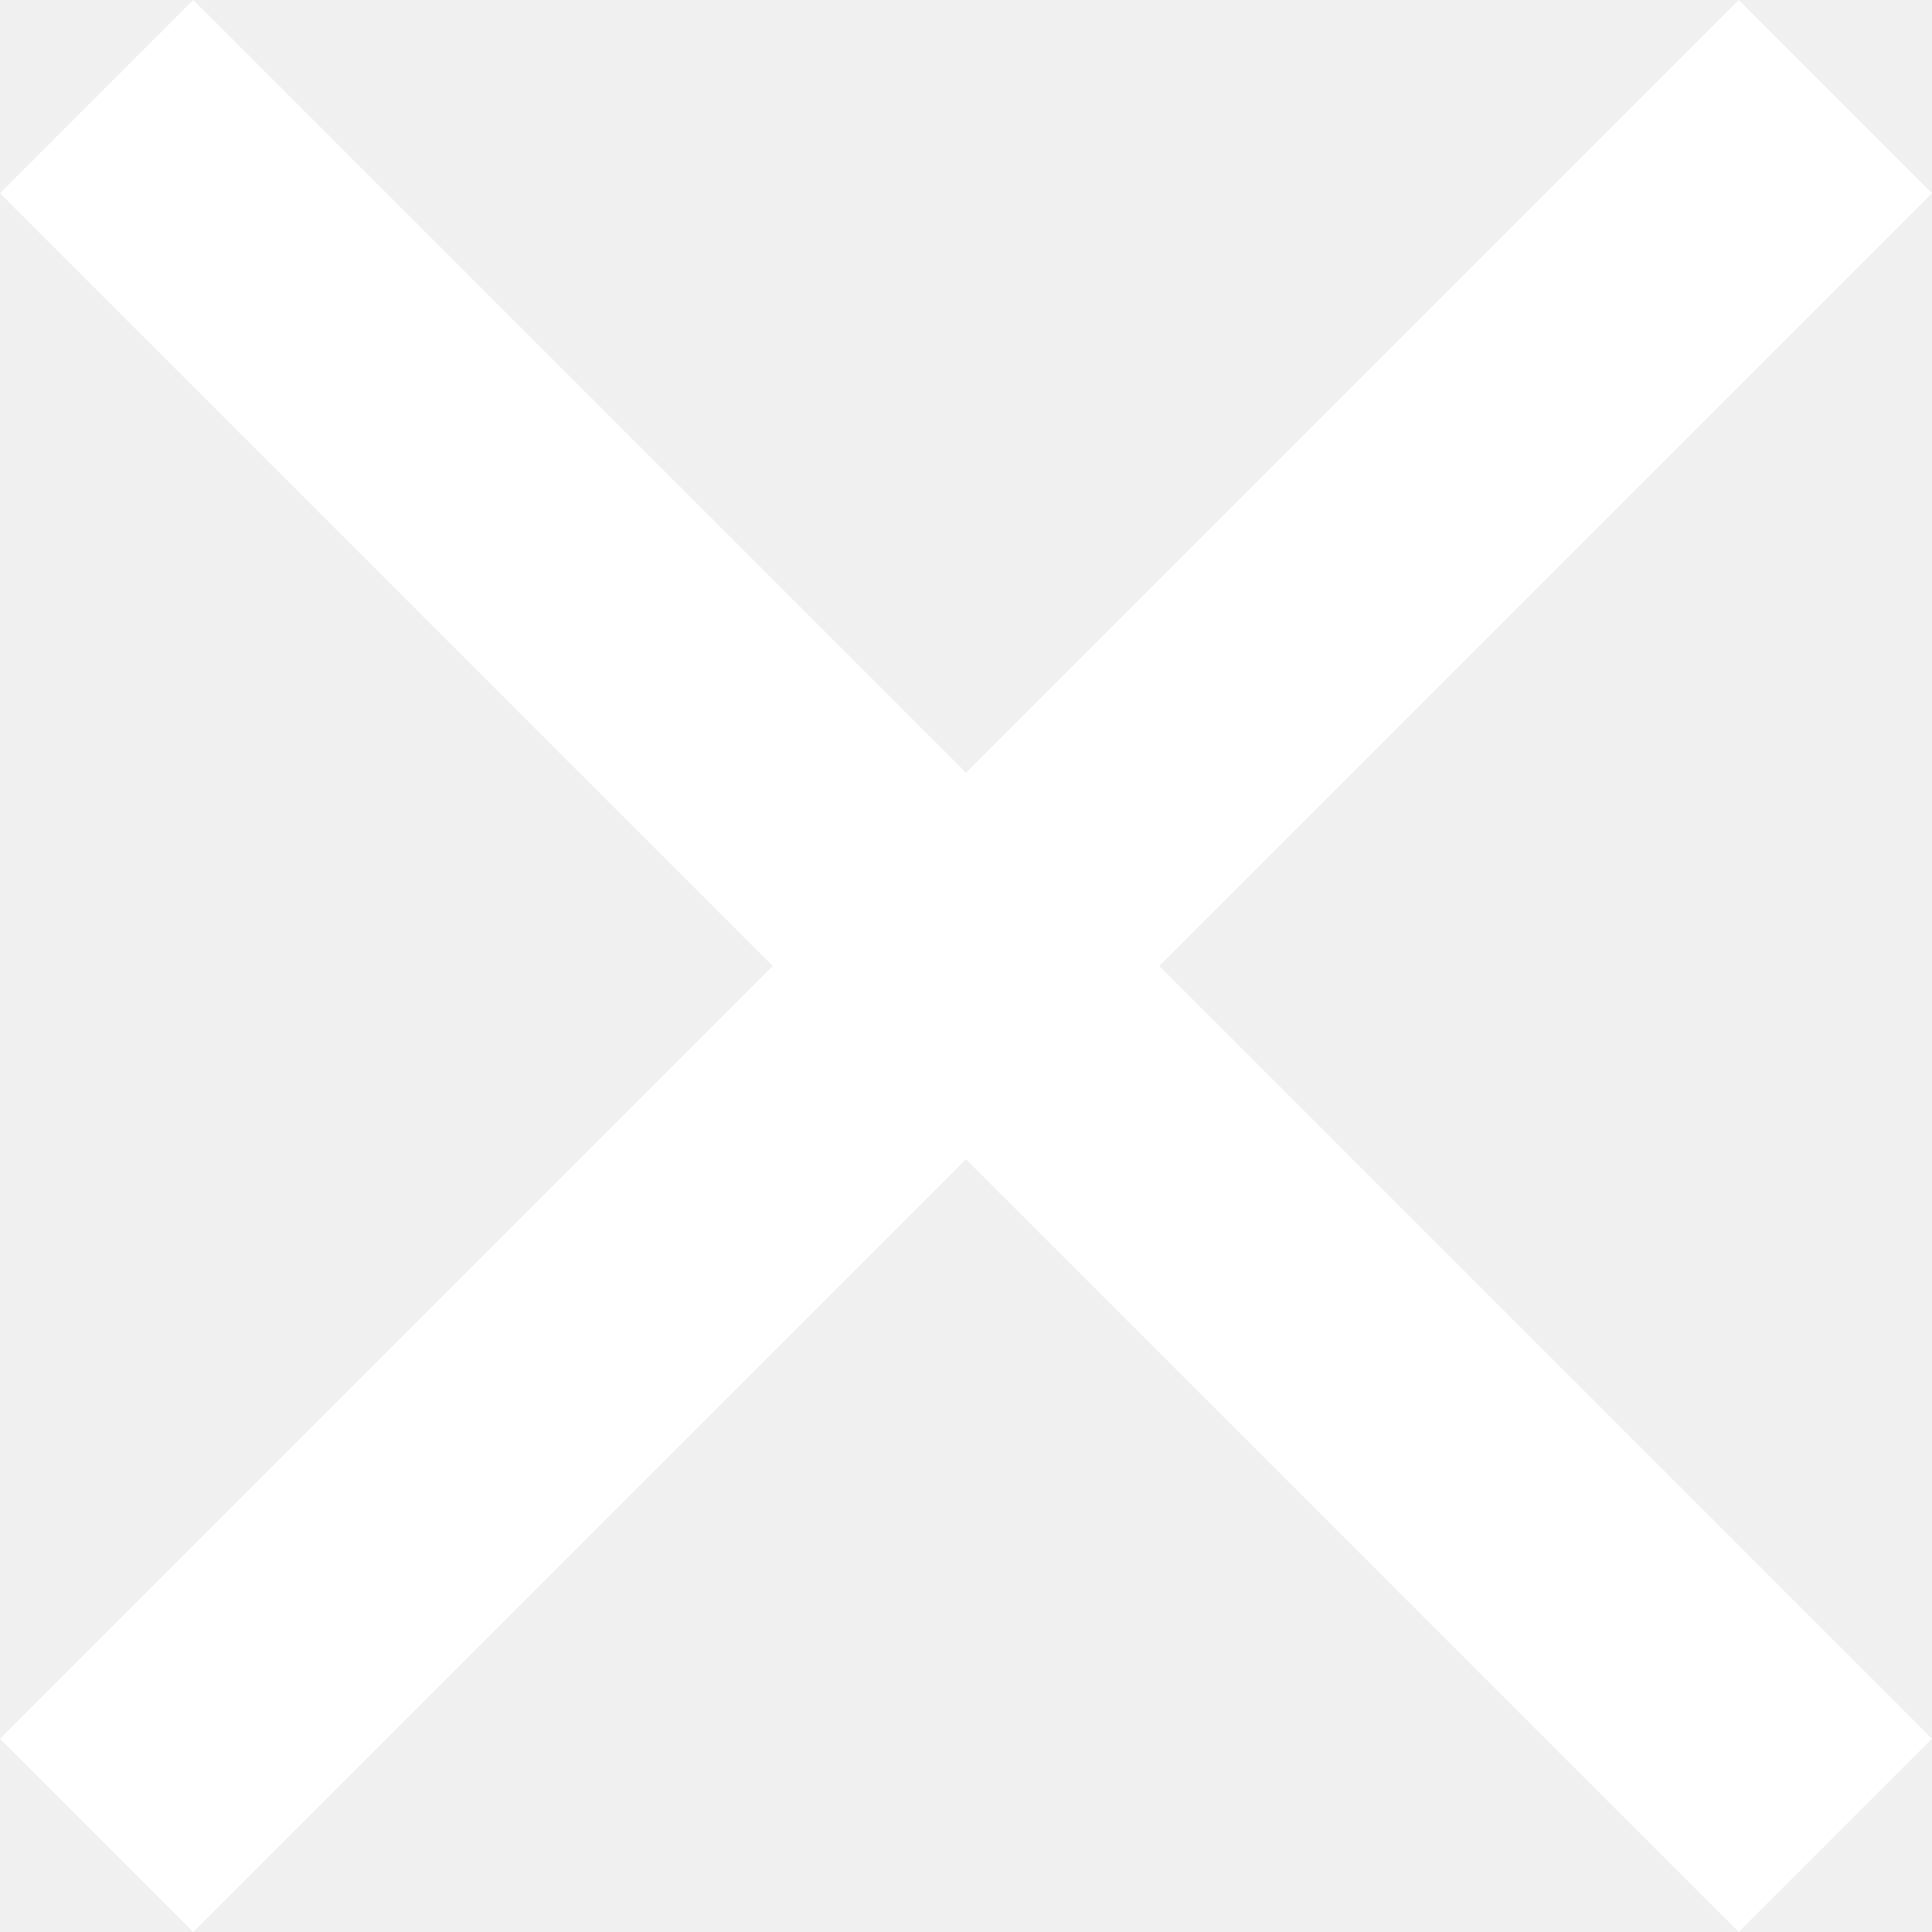
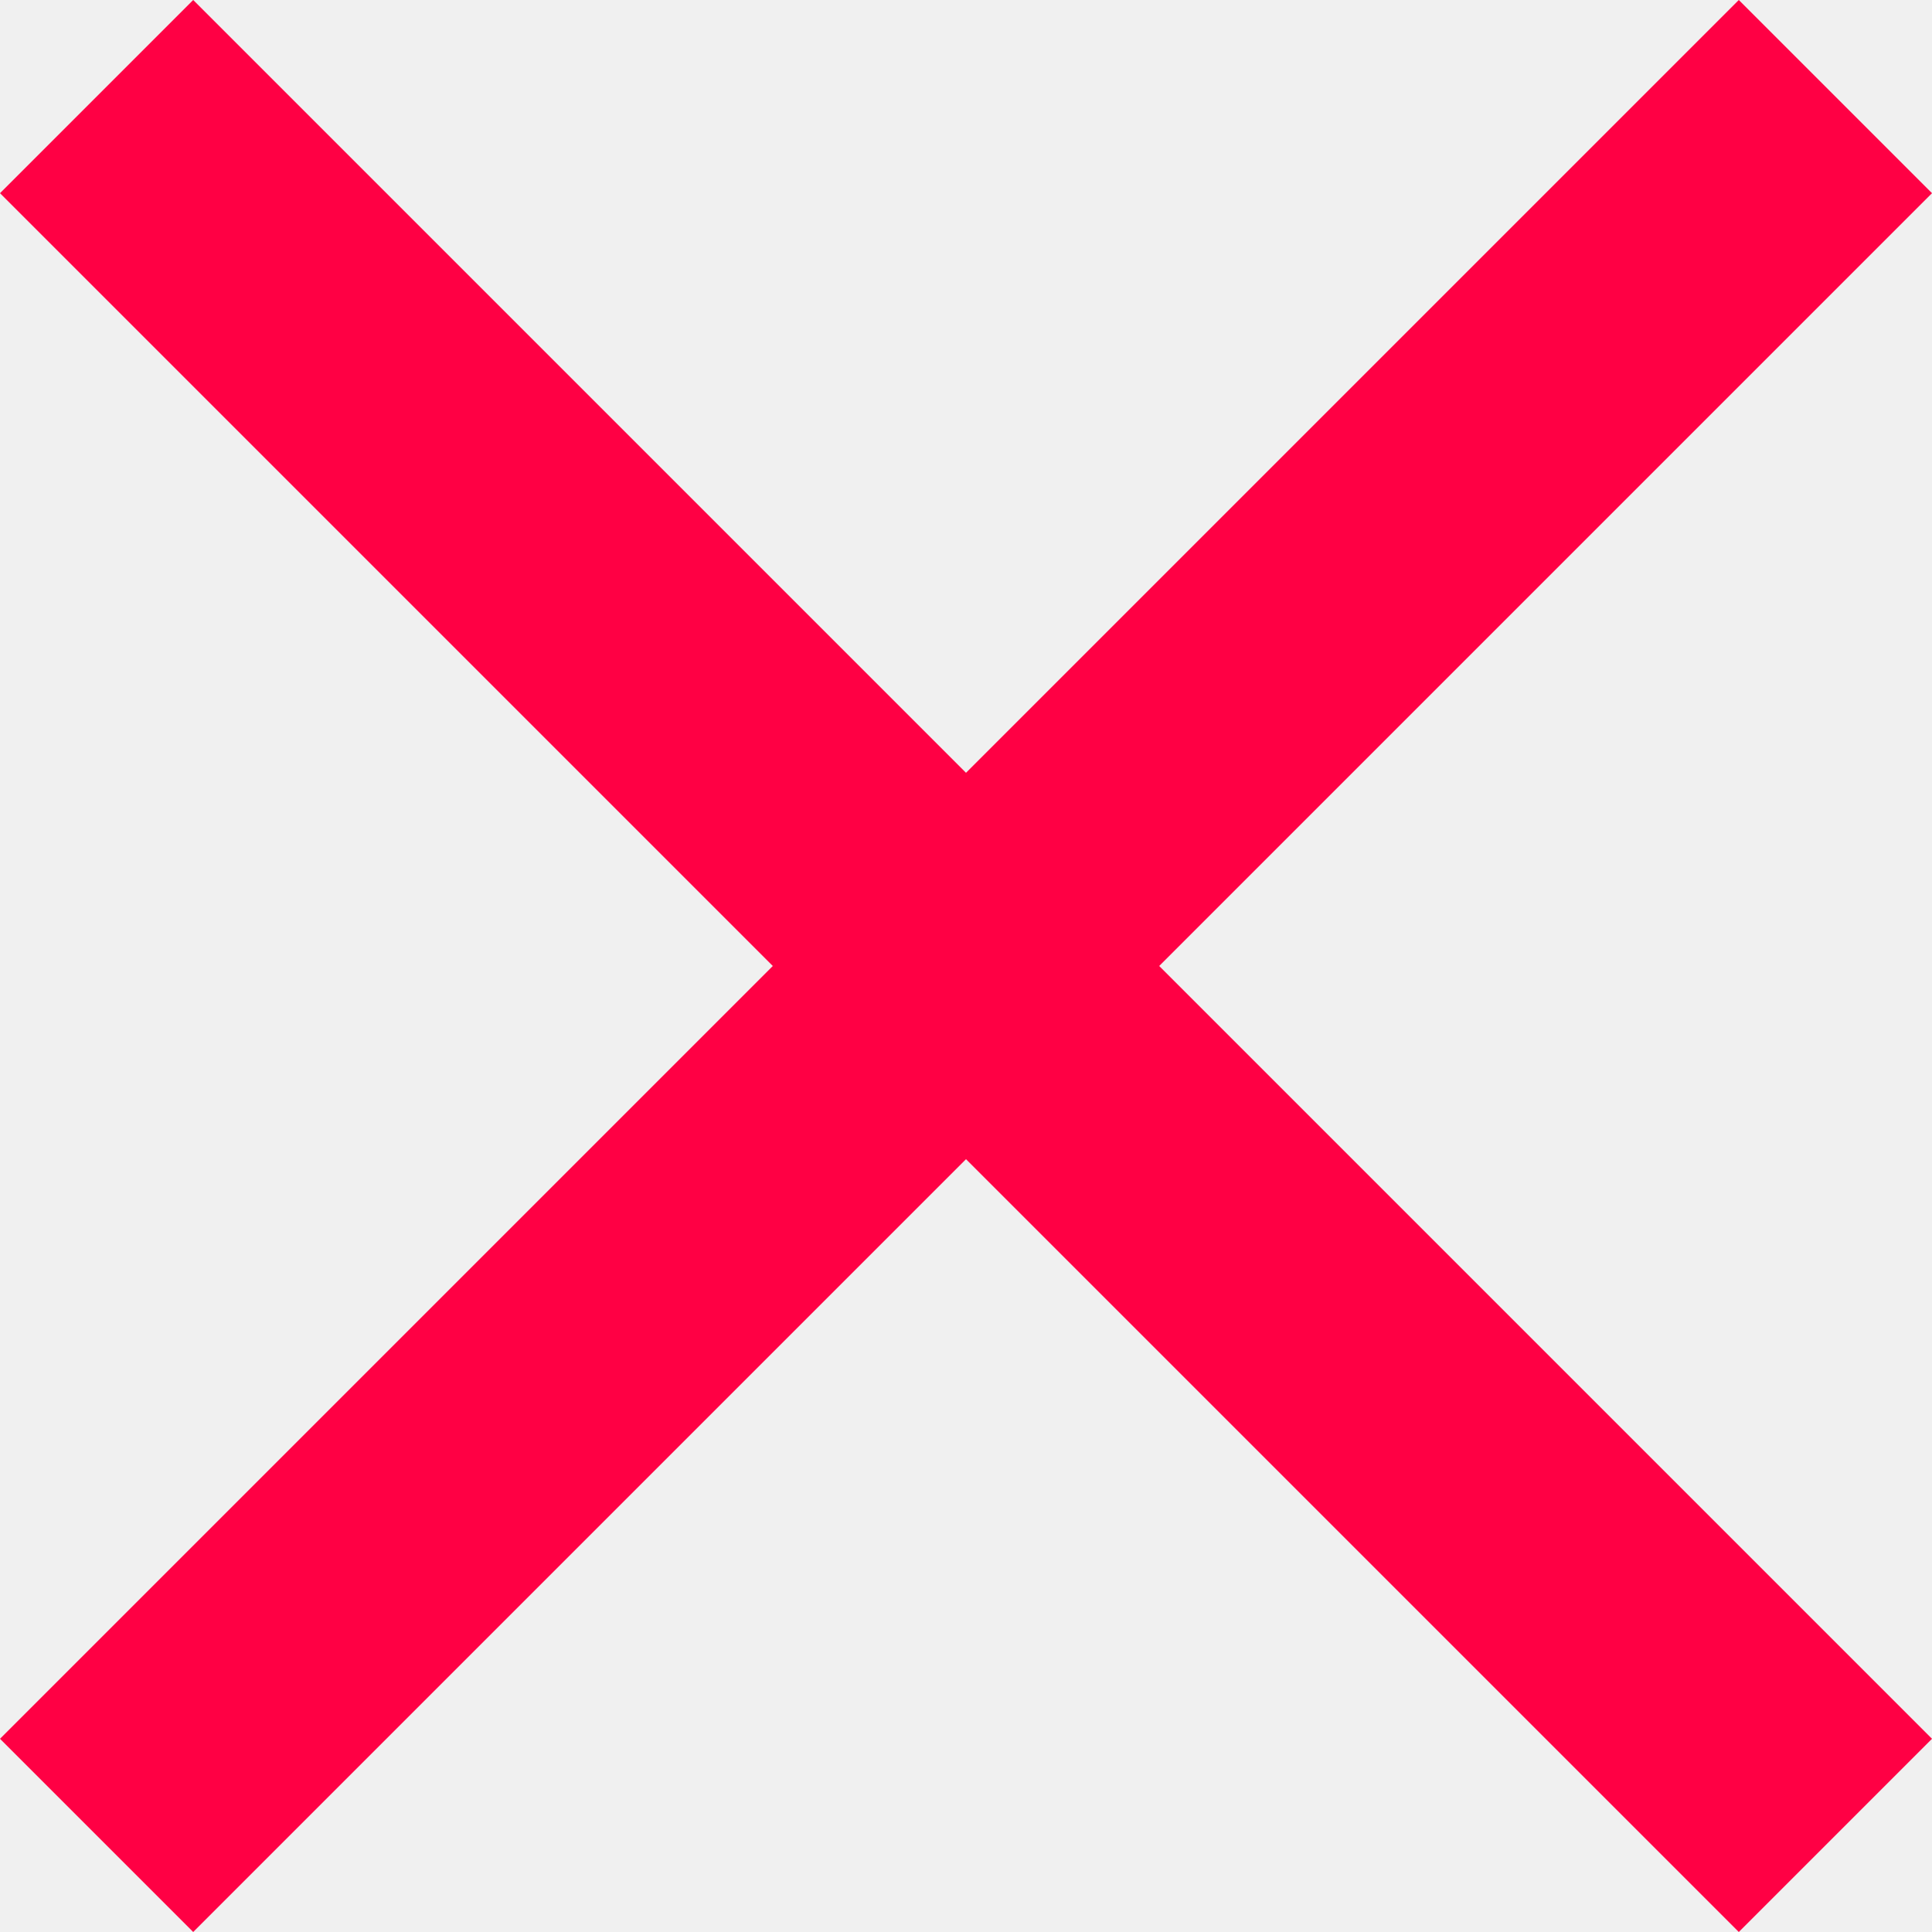
<svg xmlns="http://www.w3.org/2000/svg" version="1.1" id="Capa_1" x="0px" y="0px" width="512px" height="512px" viewBox="0 0 357 357" style="enable-background:new 0 0 357 357;" xml:space="preserve">
  <g>
    <g id="close">
-       <polygon points="357,35.7 321.3,0 178.5,142.8 35.7,0 0,35.7 142.8,178.5 0,321.3 35.7,357 178.5,214.2 321.3,357 357,321.3     214.2,178.5   " fill="#ffffff" />
+       <polygon points="357,35.7 321.3,0 178.5,142.8 35.7,0 0,35.7 142.8,178.5 0,321.3 35.7,357 178.5,214.2 321.3,357 357,321.3     214.2,178.5   " fill="#ff0044" />
    </g>
  </g>
  <g>
</g>
  <g>
</g>
  <g>
</g>
  <g>
</g>
  <g>
</g>
  <g>
</g>
  <g>
</g>
  <g>
</g>
  <g>
</g>
  <g>
</g>
  <g>
</g>
  <g>
</g>
  <g>
</g>
  <g>
</g>
  <g>
</g>
</svg>
